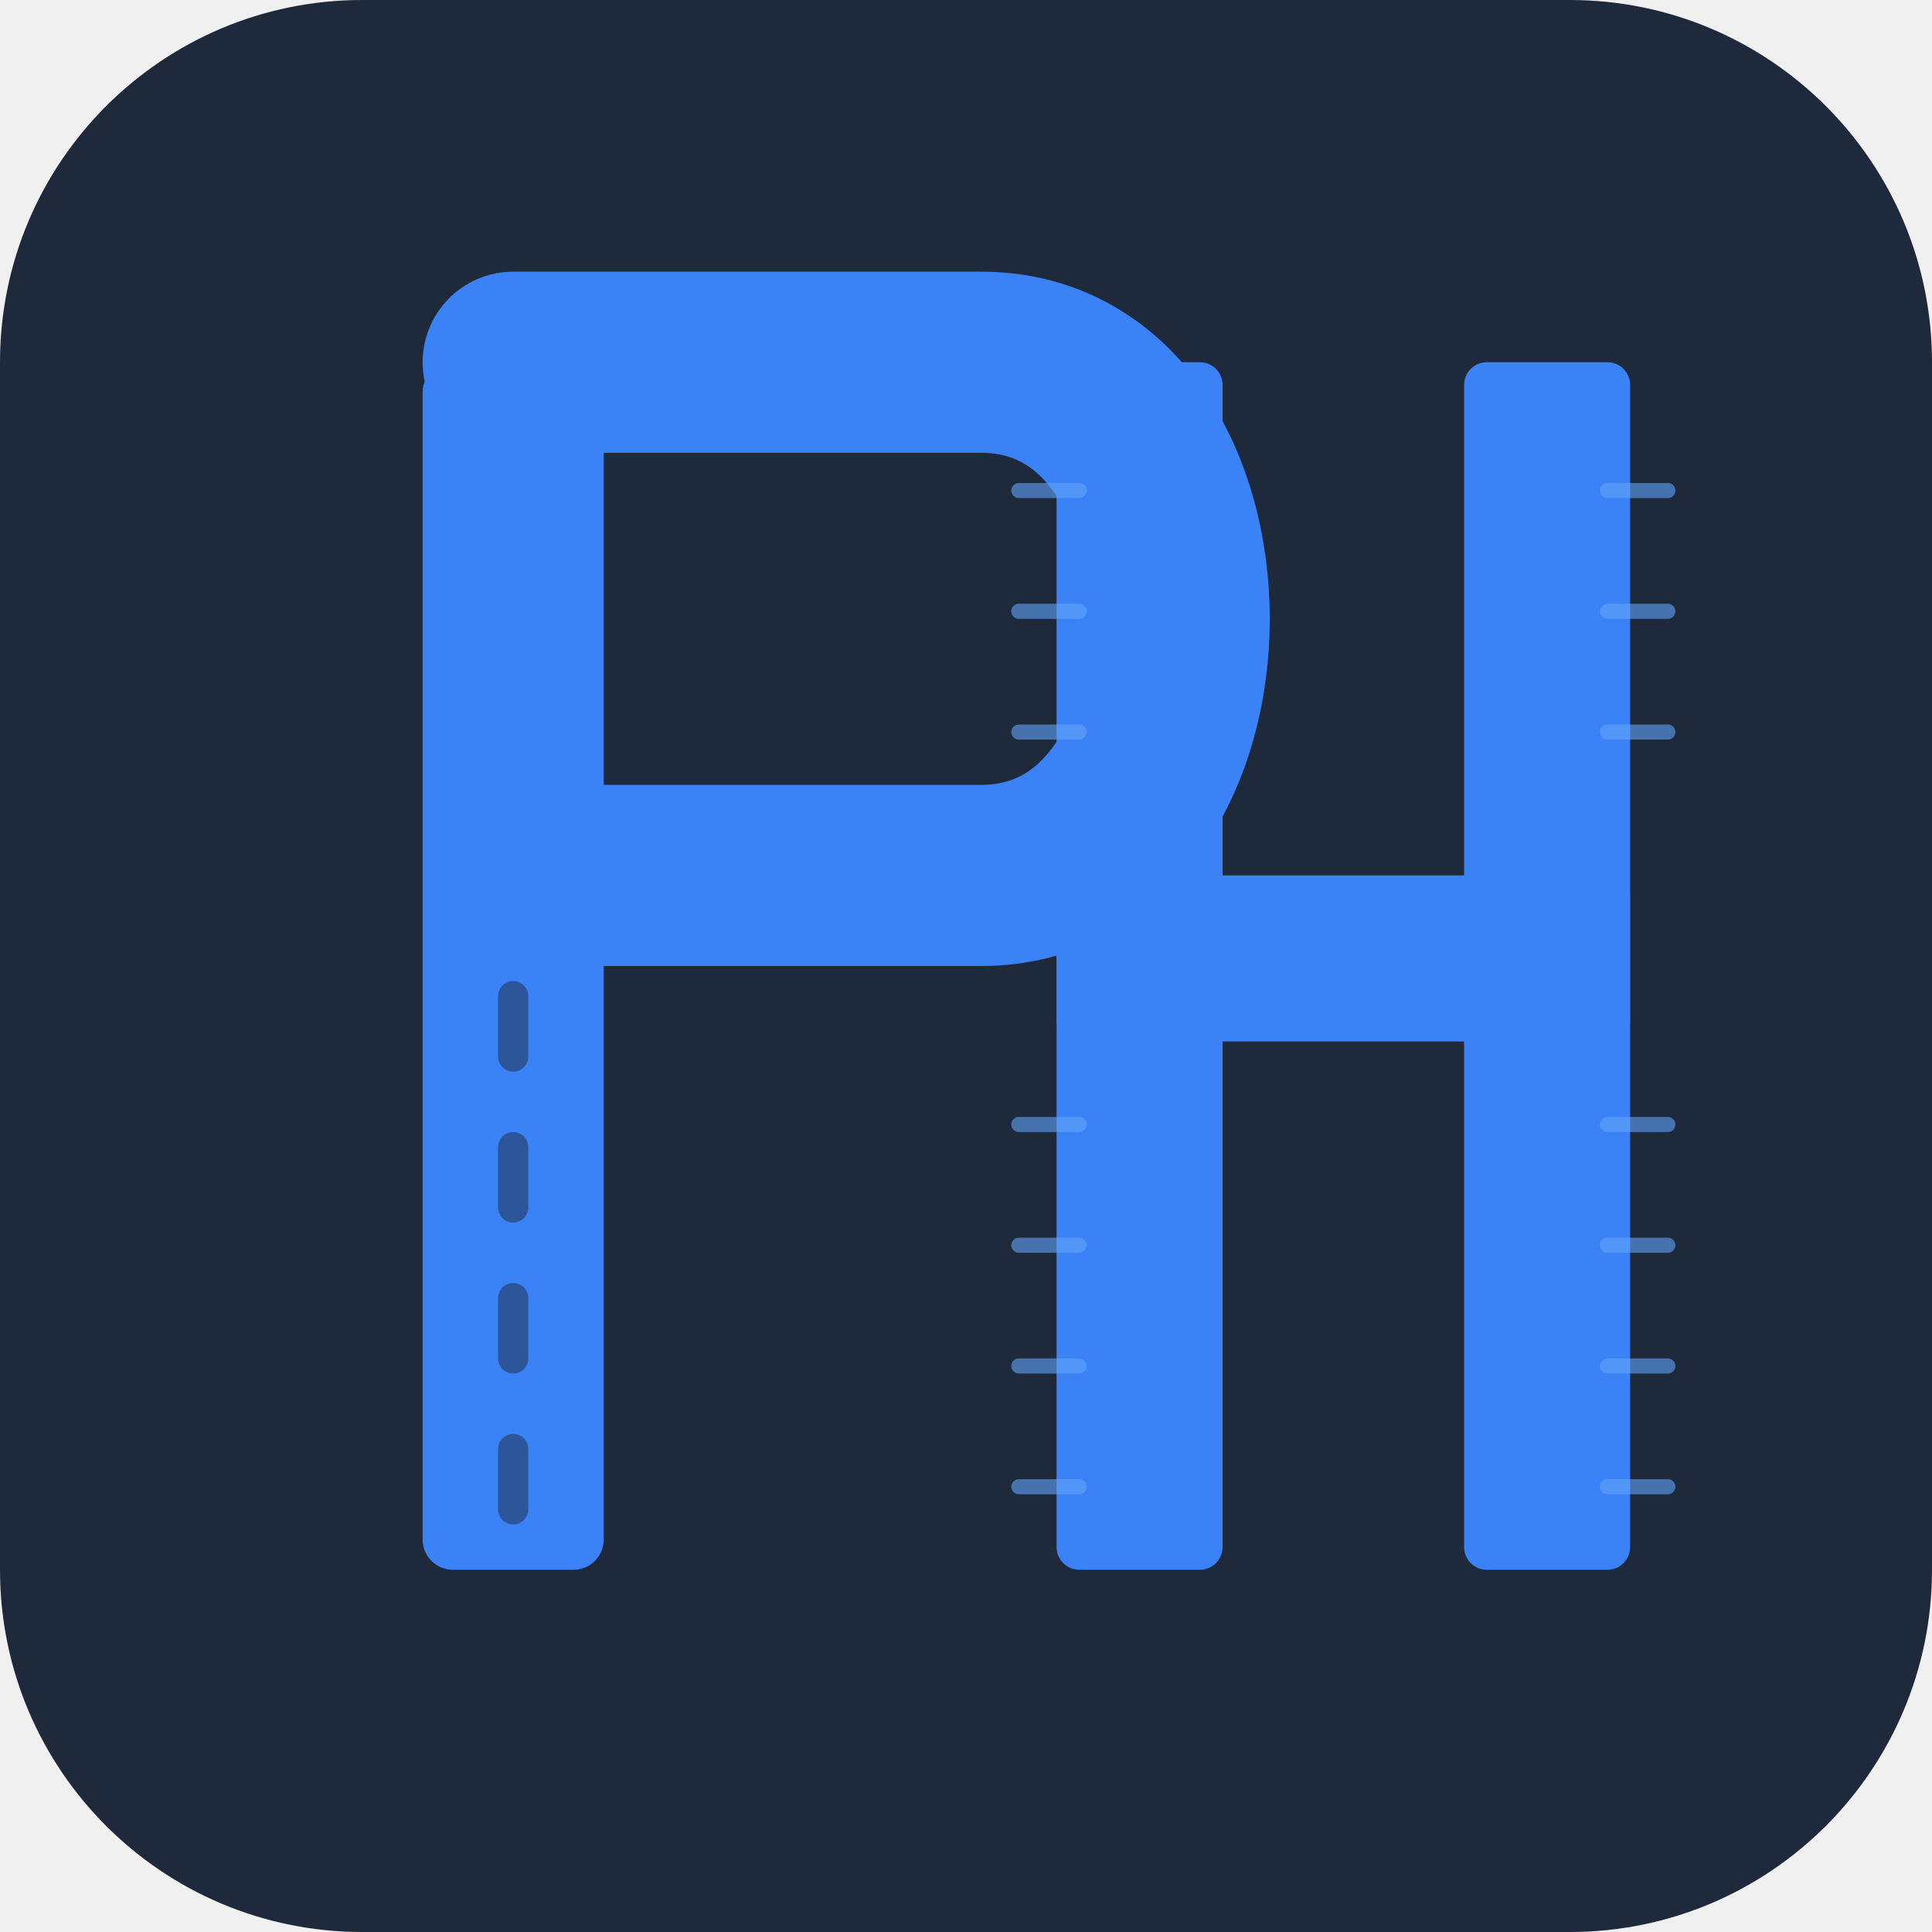
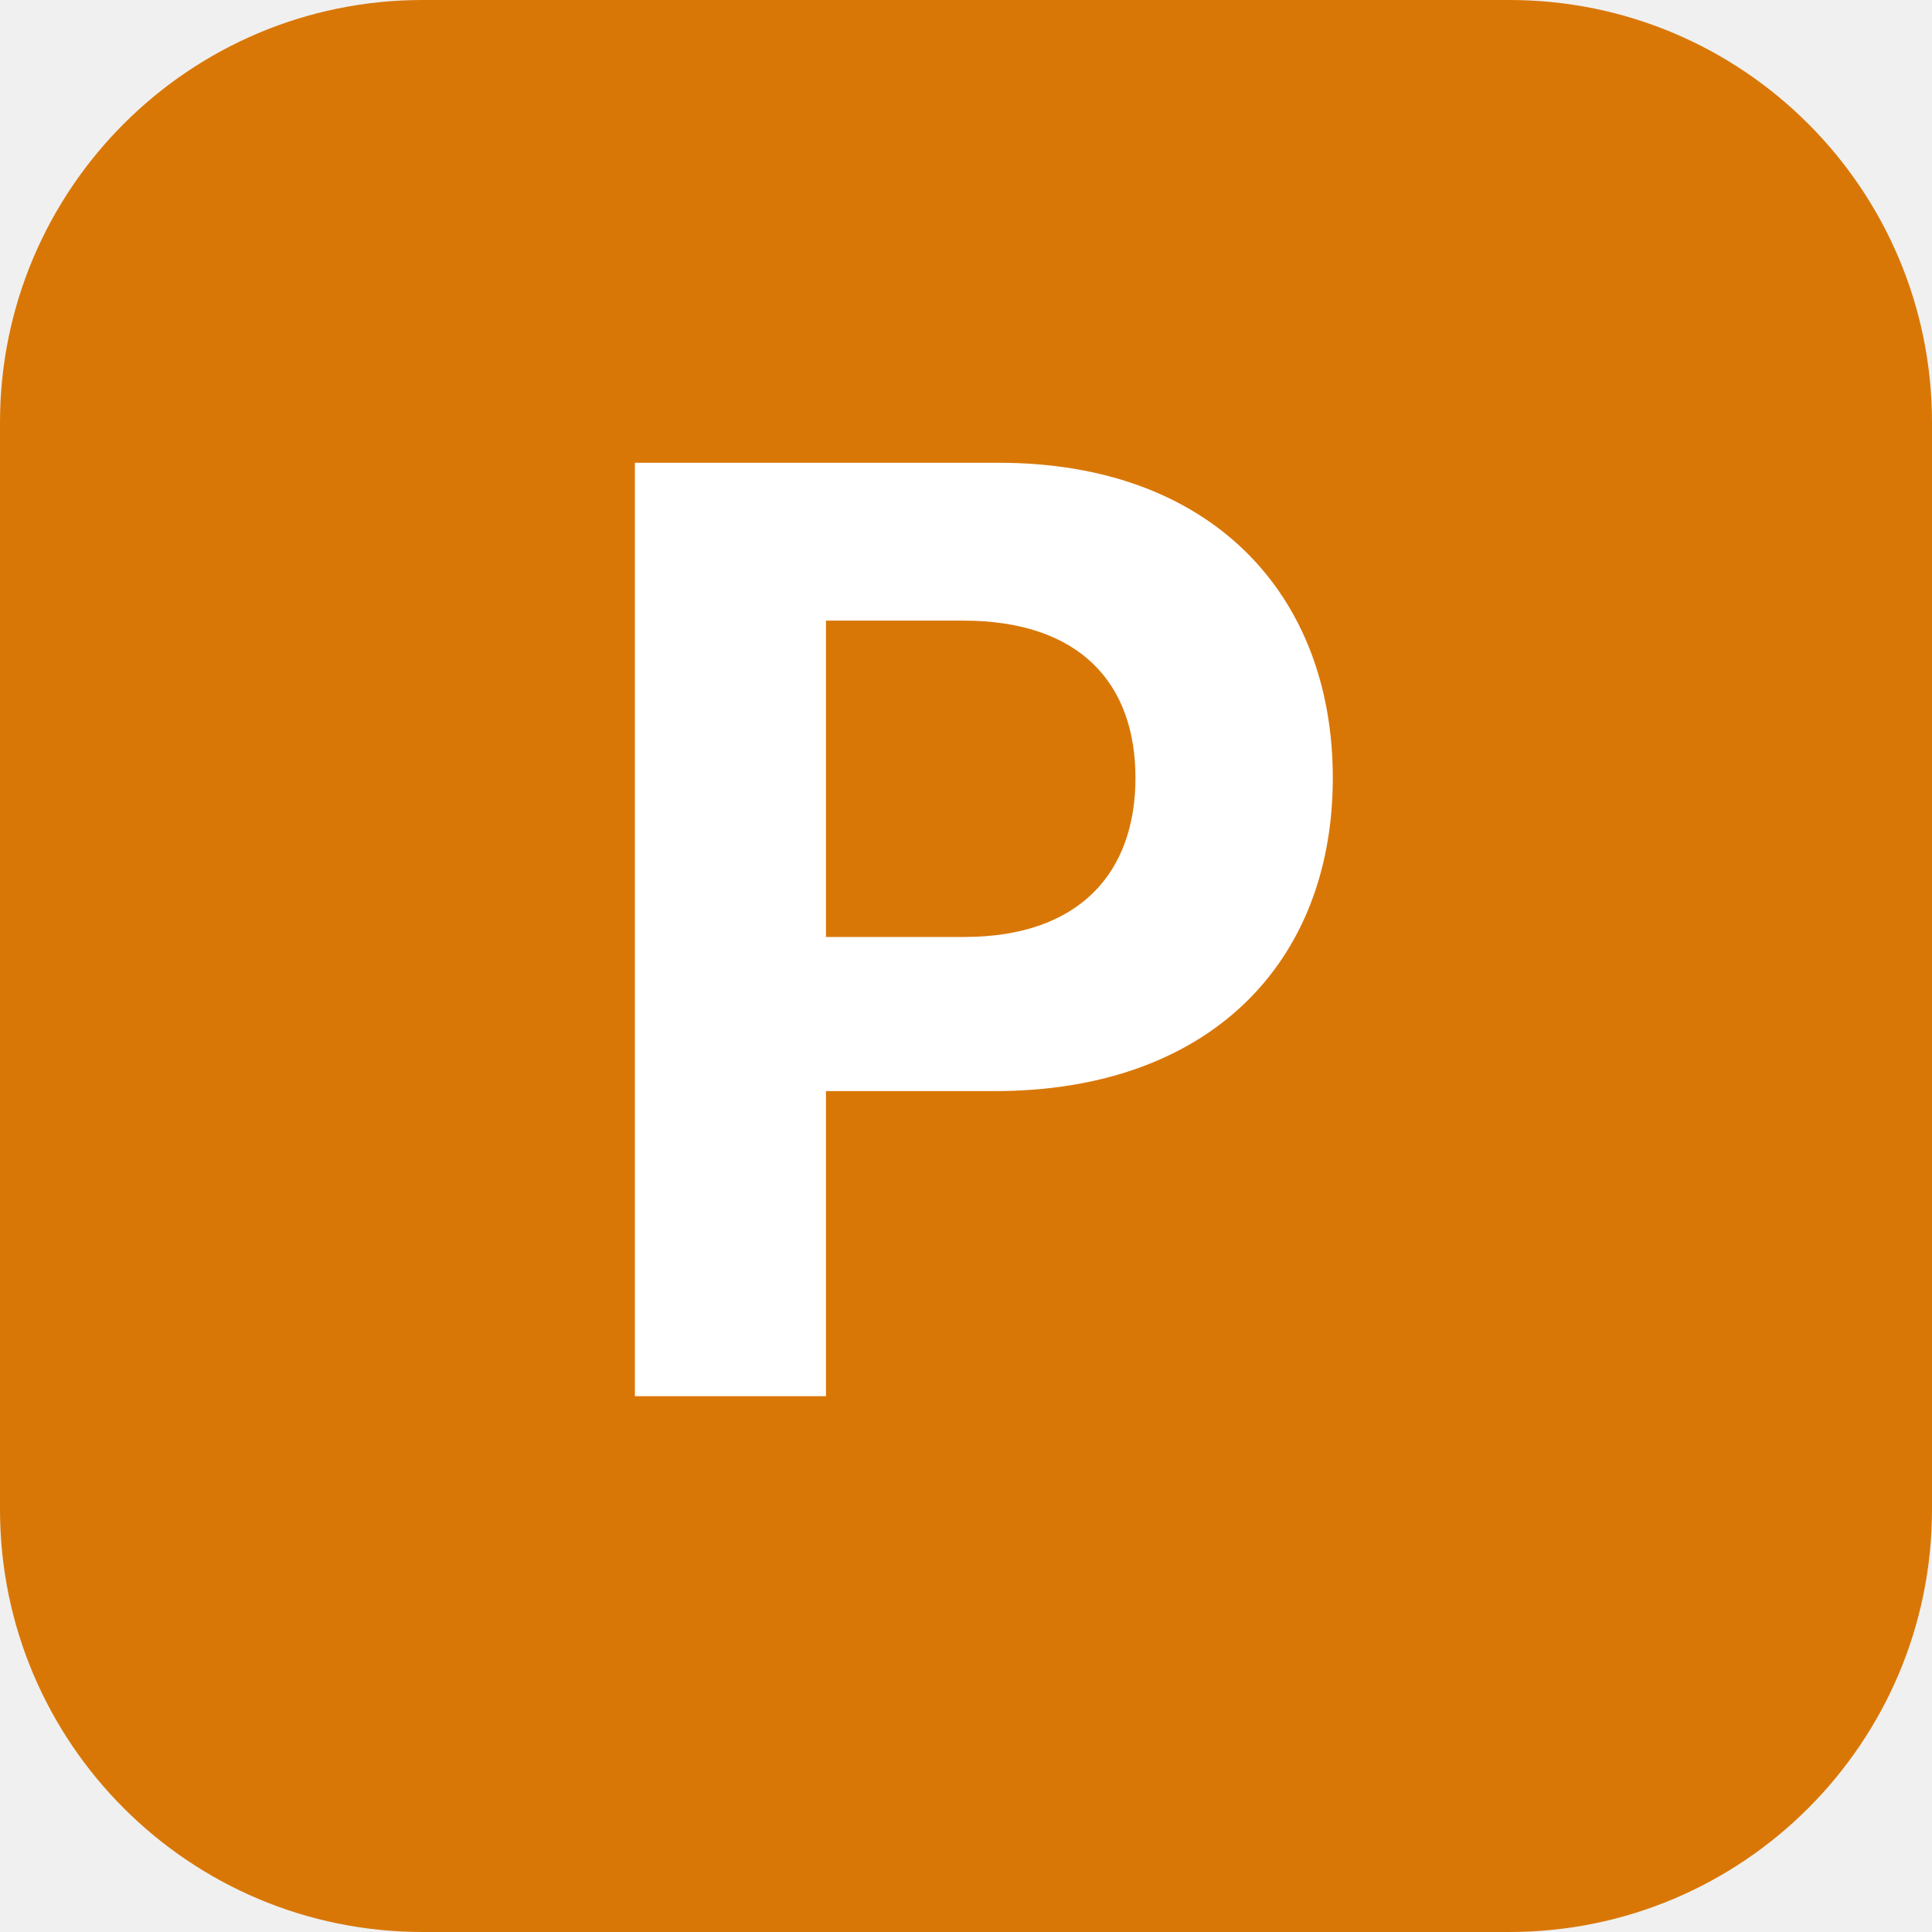
<svg xmlns="http://www.w3.org/2000/svg" viewBox="0 0 512 512" width="512" height="512">
-   <rect width="512" height="512" rx="96" fill="#1E293B" />
-   <rect x="112" y="96" width="48" height="320" rx="8" fill="#3B82F6" />
-   <rect x="132" y="260" width="8" height="24" rx="4" fill="#1E293B" opacity="0.5" />
-   <rect x="132" y="300" width="8" height="24" rx="4" fill="#1E293B" opacity="0.5" />
-   <rect x="132" y="340" width="8" height="24" rx="4" fill="#1E293B" opacity="0.5" />
-   <rect x="132" y="380" width="8" height="24" rx="4" fill="#1E293B" opacity="0.5" />
-   <path d="M136 96 H260 C330 96 330 232 260 232 H160" fill="none" stroke="#3B82F6" stroke-width="48" stroke-linecap="round" stroke-linejoin="round" />
-   <rect x="280" y="96" width="44" height="320" rx="6" fill="#3B82F6" />
-   <rect x="388" y="96" width="44" height="320" rx="6" fill="#3B82F6" />
-   <rect x="280" y="232" width="152" height="44" rx="6" fill="#3B82F6" />
-   <rect x="268" y="128" width="20" height="4" rx="2" fill="#60A5FA" opacity="0.6" />
-   <rect x="268" y="160" width="20" height="4" rx="2" fill="#60A5FA" opacity="0.6" />
-   <rect x="268" y="192" width="20" height="4" rx="2" fill="#60A5FA" opacity="0.6" />
-   <rect x="268" y="296" width="20" height="4" rx="2" fill="#60A5FA" opacity="0.6" />
-   <rect x="268" y="328" width="20" height="4" rx="2" fill="#60A5FA" opacity="0.6" />
-   <rect x="268" y="360" width="20" height="4" rx="2" fill="#60A5FA" opacity="0.6" />
-   <rect x="268" y="392" width="20" height="4" rx="2" fill="#60A5FA" opacity="0.6" />
-   <rect x="424" y="128" width="20" height="4" rx="2" fill="#60A5FA" opacity="0.6" />
-   <rect x="424" y="160" width="20" height="4" rx="2" fill="#60A5FA" opacity="0.6" />
-   <rect x="424" y="192" width="20" height="4" rx="2" fill="#60A5FA" opacity="0.6" />
-   <rect x="424" y="296" width="20" height="4" rx="2" fill="#60A5FA" opacity="0.6" />
-   <rect x="424" y="328" width="20" height="4" rx="2" fill="#60A5FA" opacity="0.6" />
-   <rect x="424" y="360" width="20" height="4" rx="2" fill="#60A5FA" opacity="0.6" />
-   <rect x="424" y="392" width="20" height="4" rx="2" fill="#60A5FA" opacity="0.6" />
+   <rect width="512" height="512" rx="112" fill="#d97706" />
+   <text x="256" y="370" text-anchor="middle" fill="white" font-family="Inter, -apple-system, BlinkMacSystemFont, 'Segoe UI', Helvetica, Arial, sans-serif" font-weight="700" font-size="340">P</text>
</svg>
